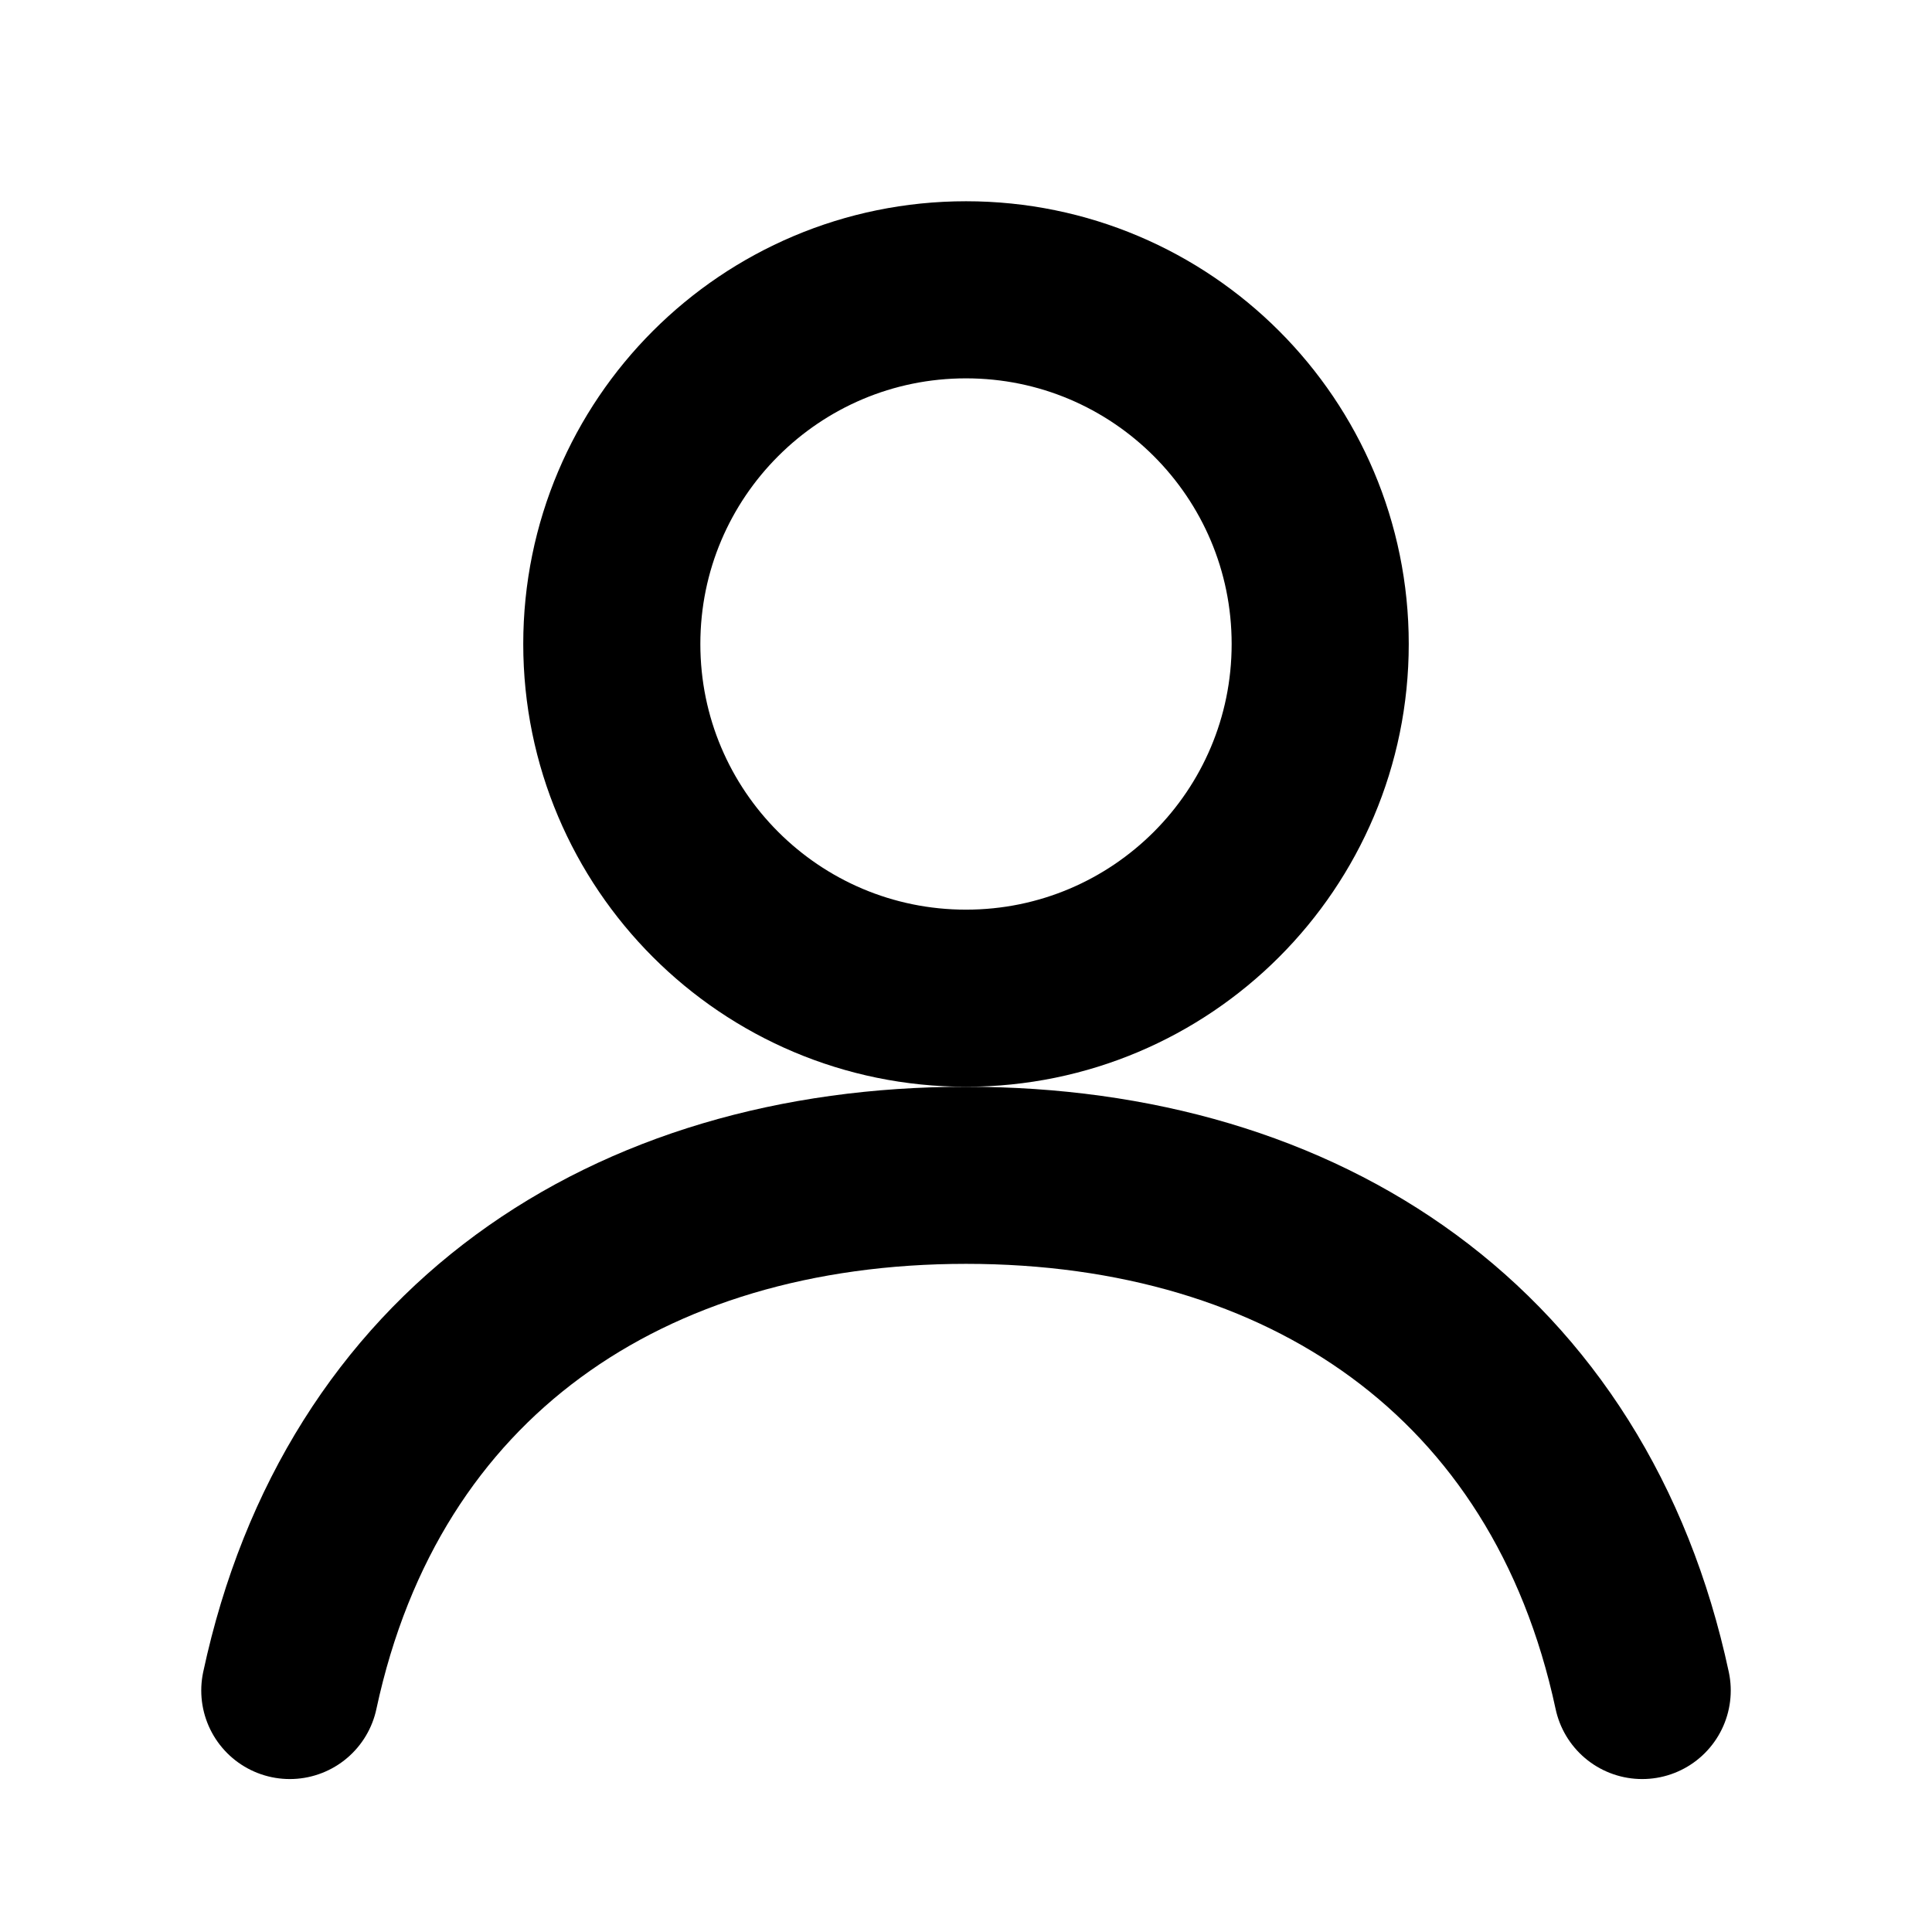
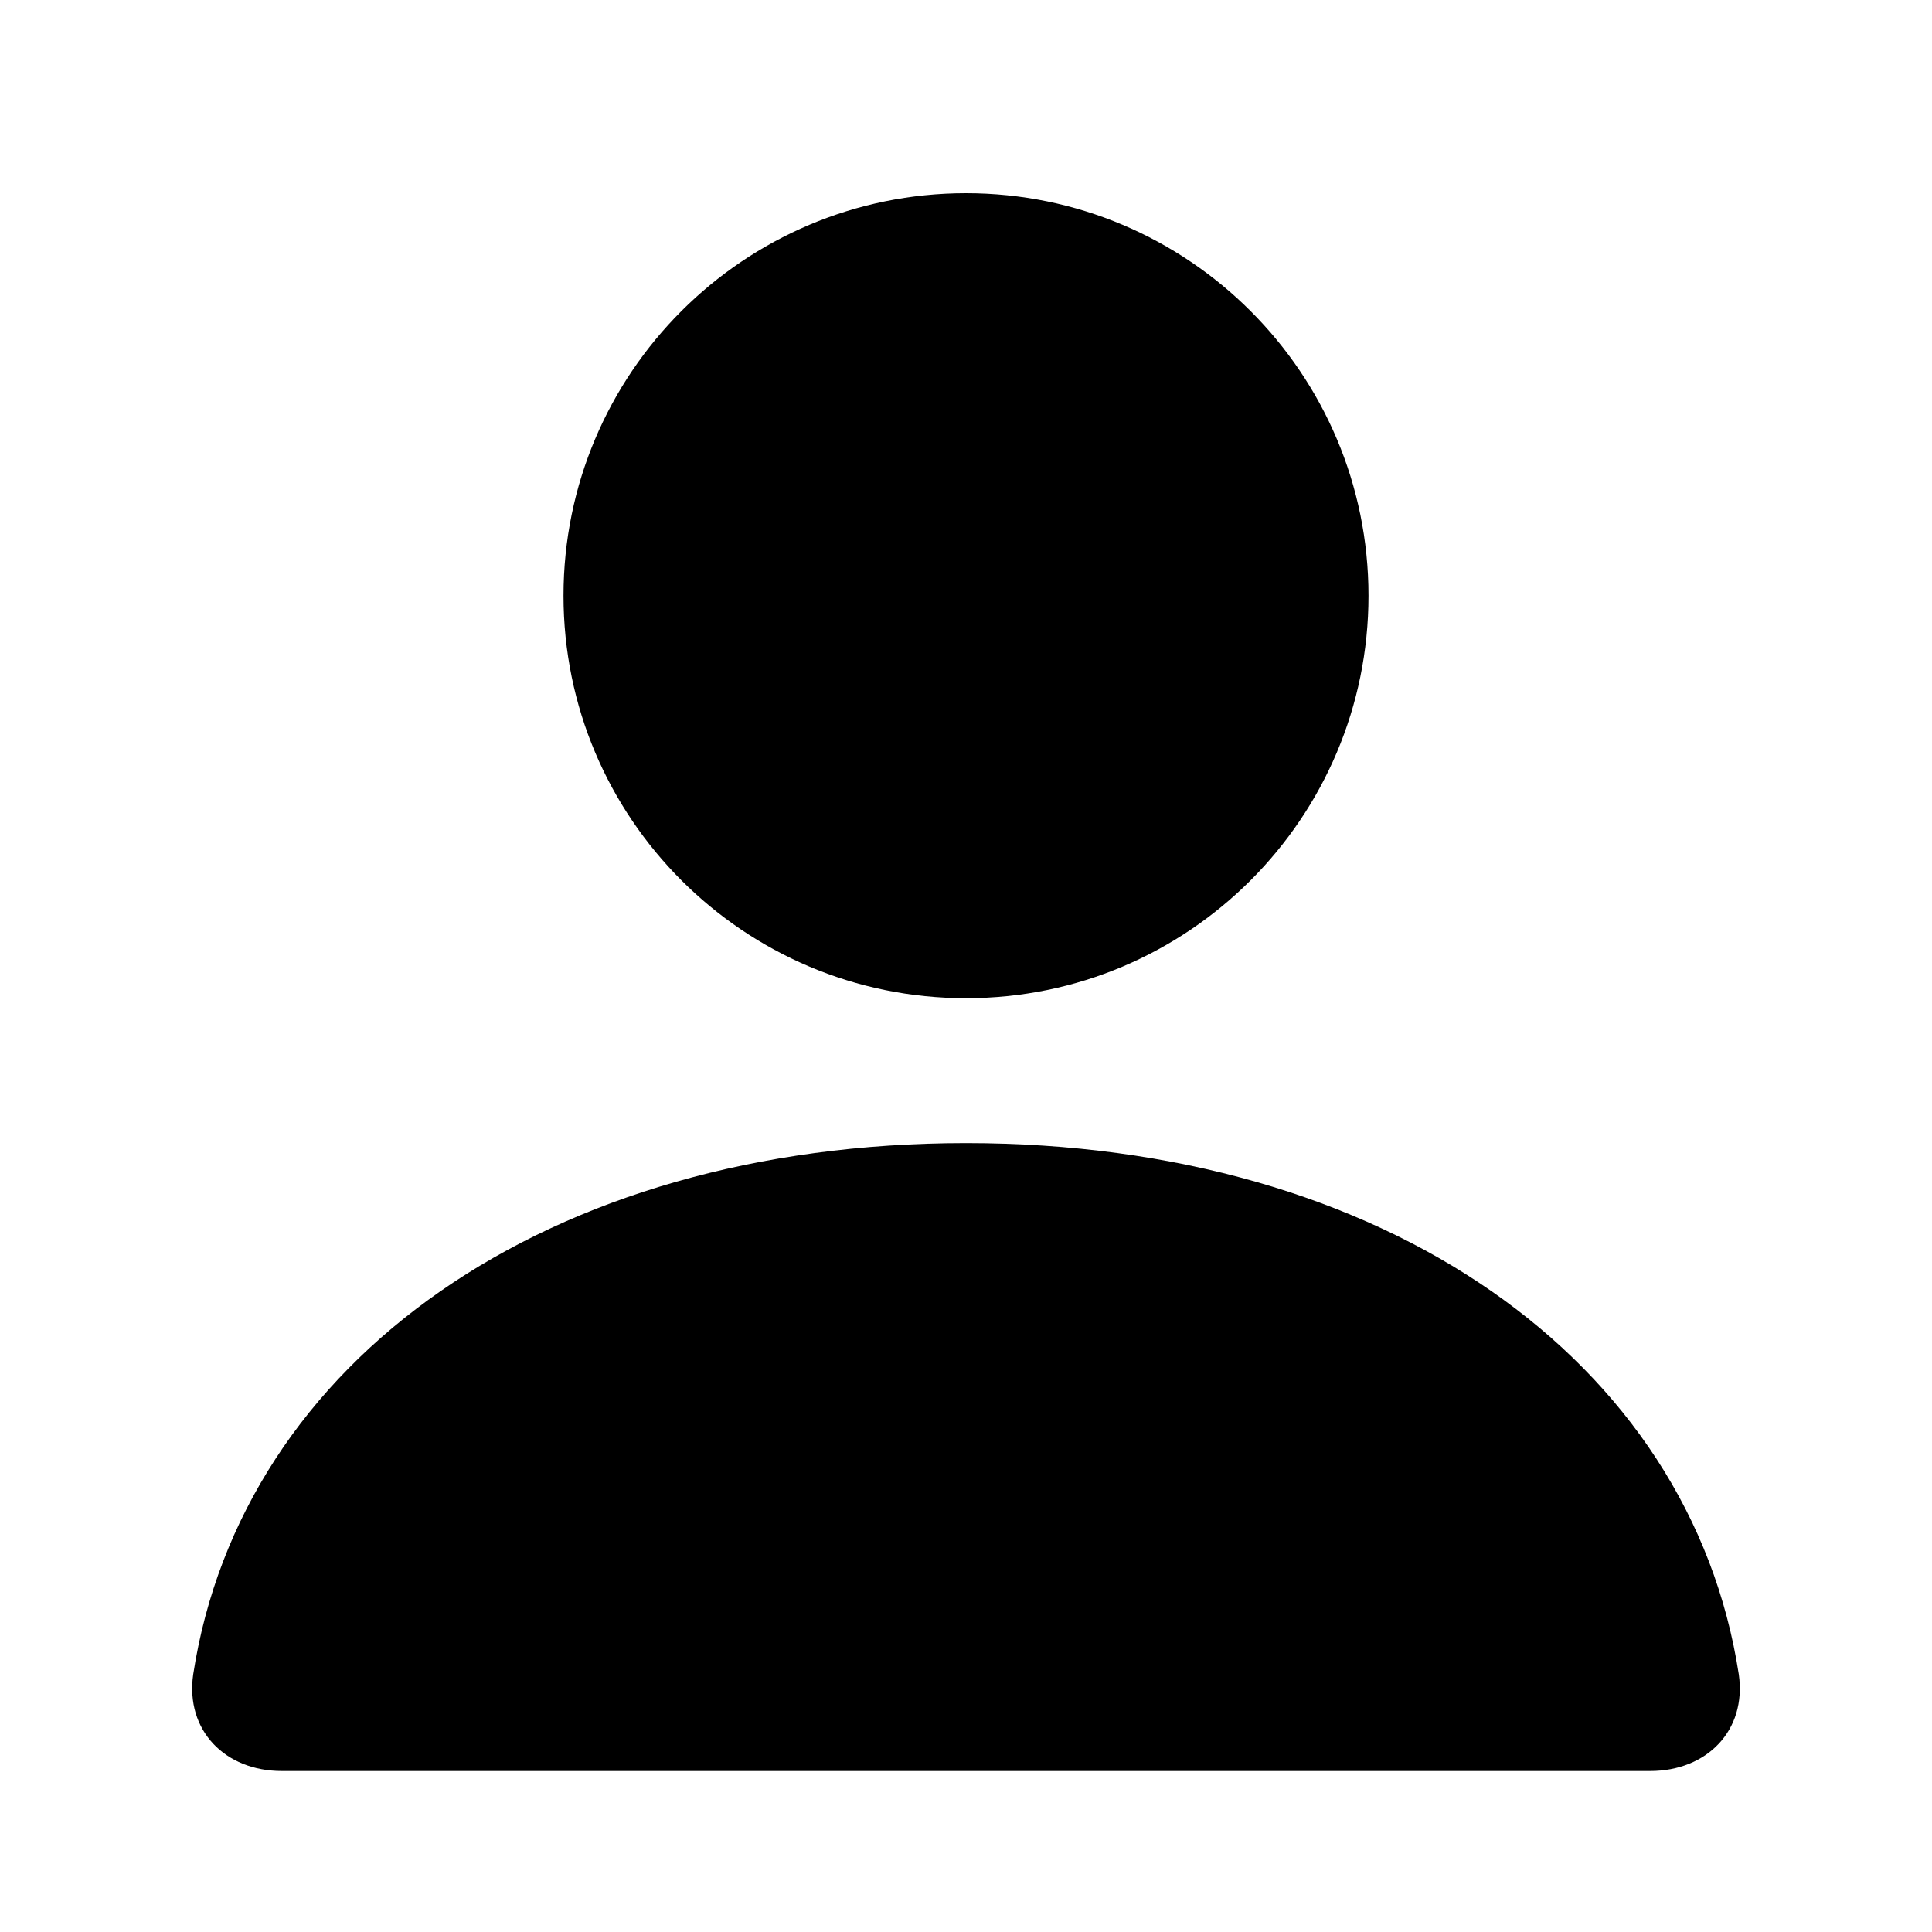
- <svg xmlns="http://www.w3.org/2000/svg" viewBox="0 0 24 24" fill="none" stroke="currentColor" stroke-width="2.2" stroke-linecap="round" stroke-linejoin="round" aria-hidden="true">
-   <circle cx="12" cy="8" r="4.4" />
-   <path d="M3.6 21c.9-4.2 4.2-6.4 8.4-6.4s7.5 2.2 8.4 6.4" />
+ <svg xmlns="http://www.w3.org/2000/svg" viewBox="0 0 24 24" fill="currentColor" aria-hidden="true">
+   <circle cx="12" cy="7.4" r="5" />
+   <path d="M12 14.2c-5.2 0-9 2.7-9.6 6.6-.1.7.4 1.2 1.1 1.2h17c.7 0 1.2-.5 1.1-1.2-.6-3.9-4.4-6.6-9.6-6.6Z" />
</svg>
